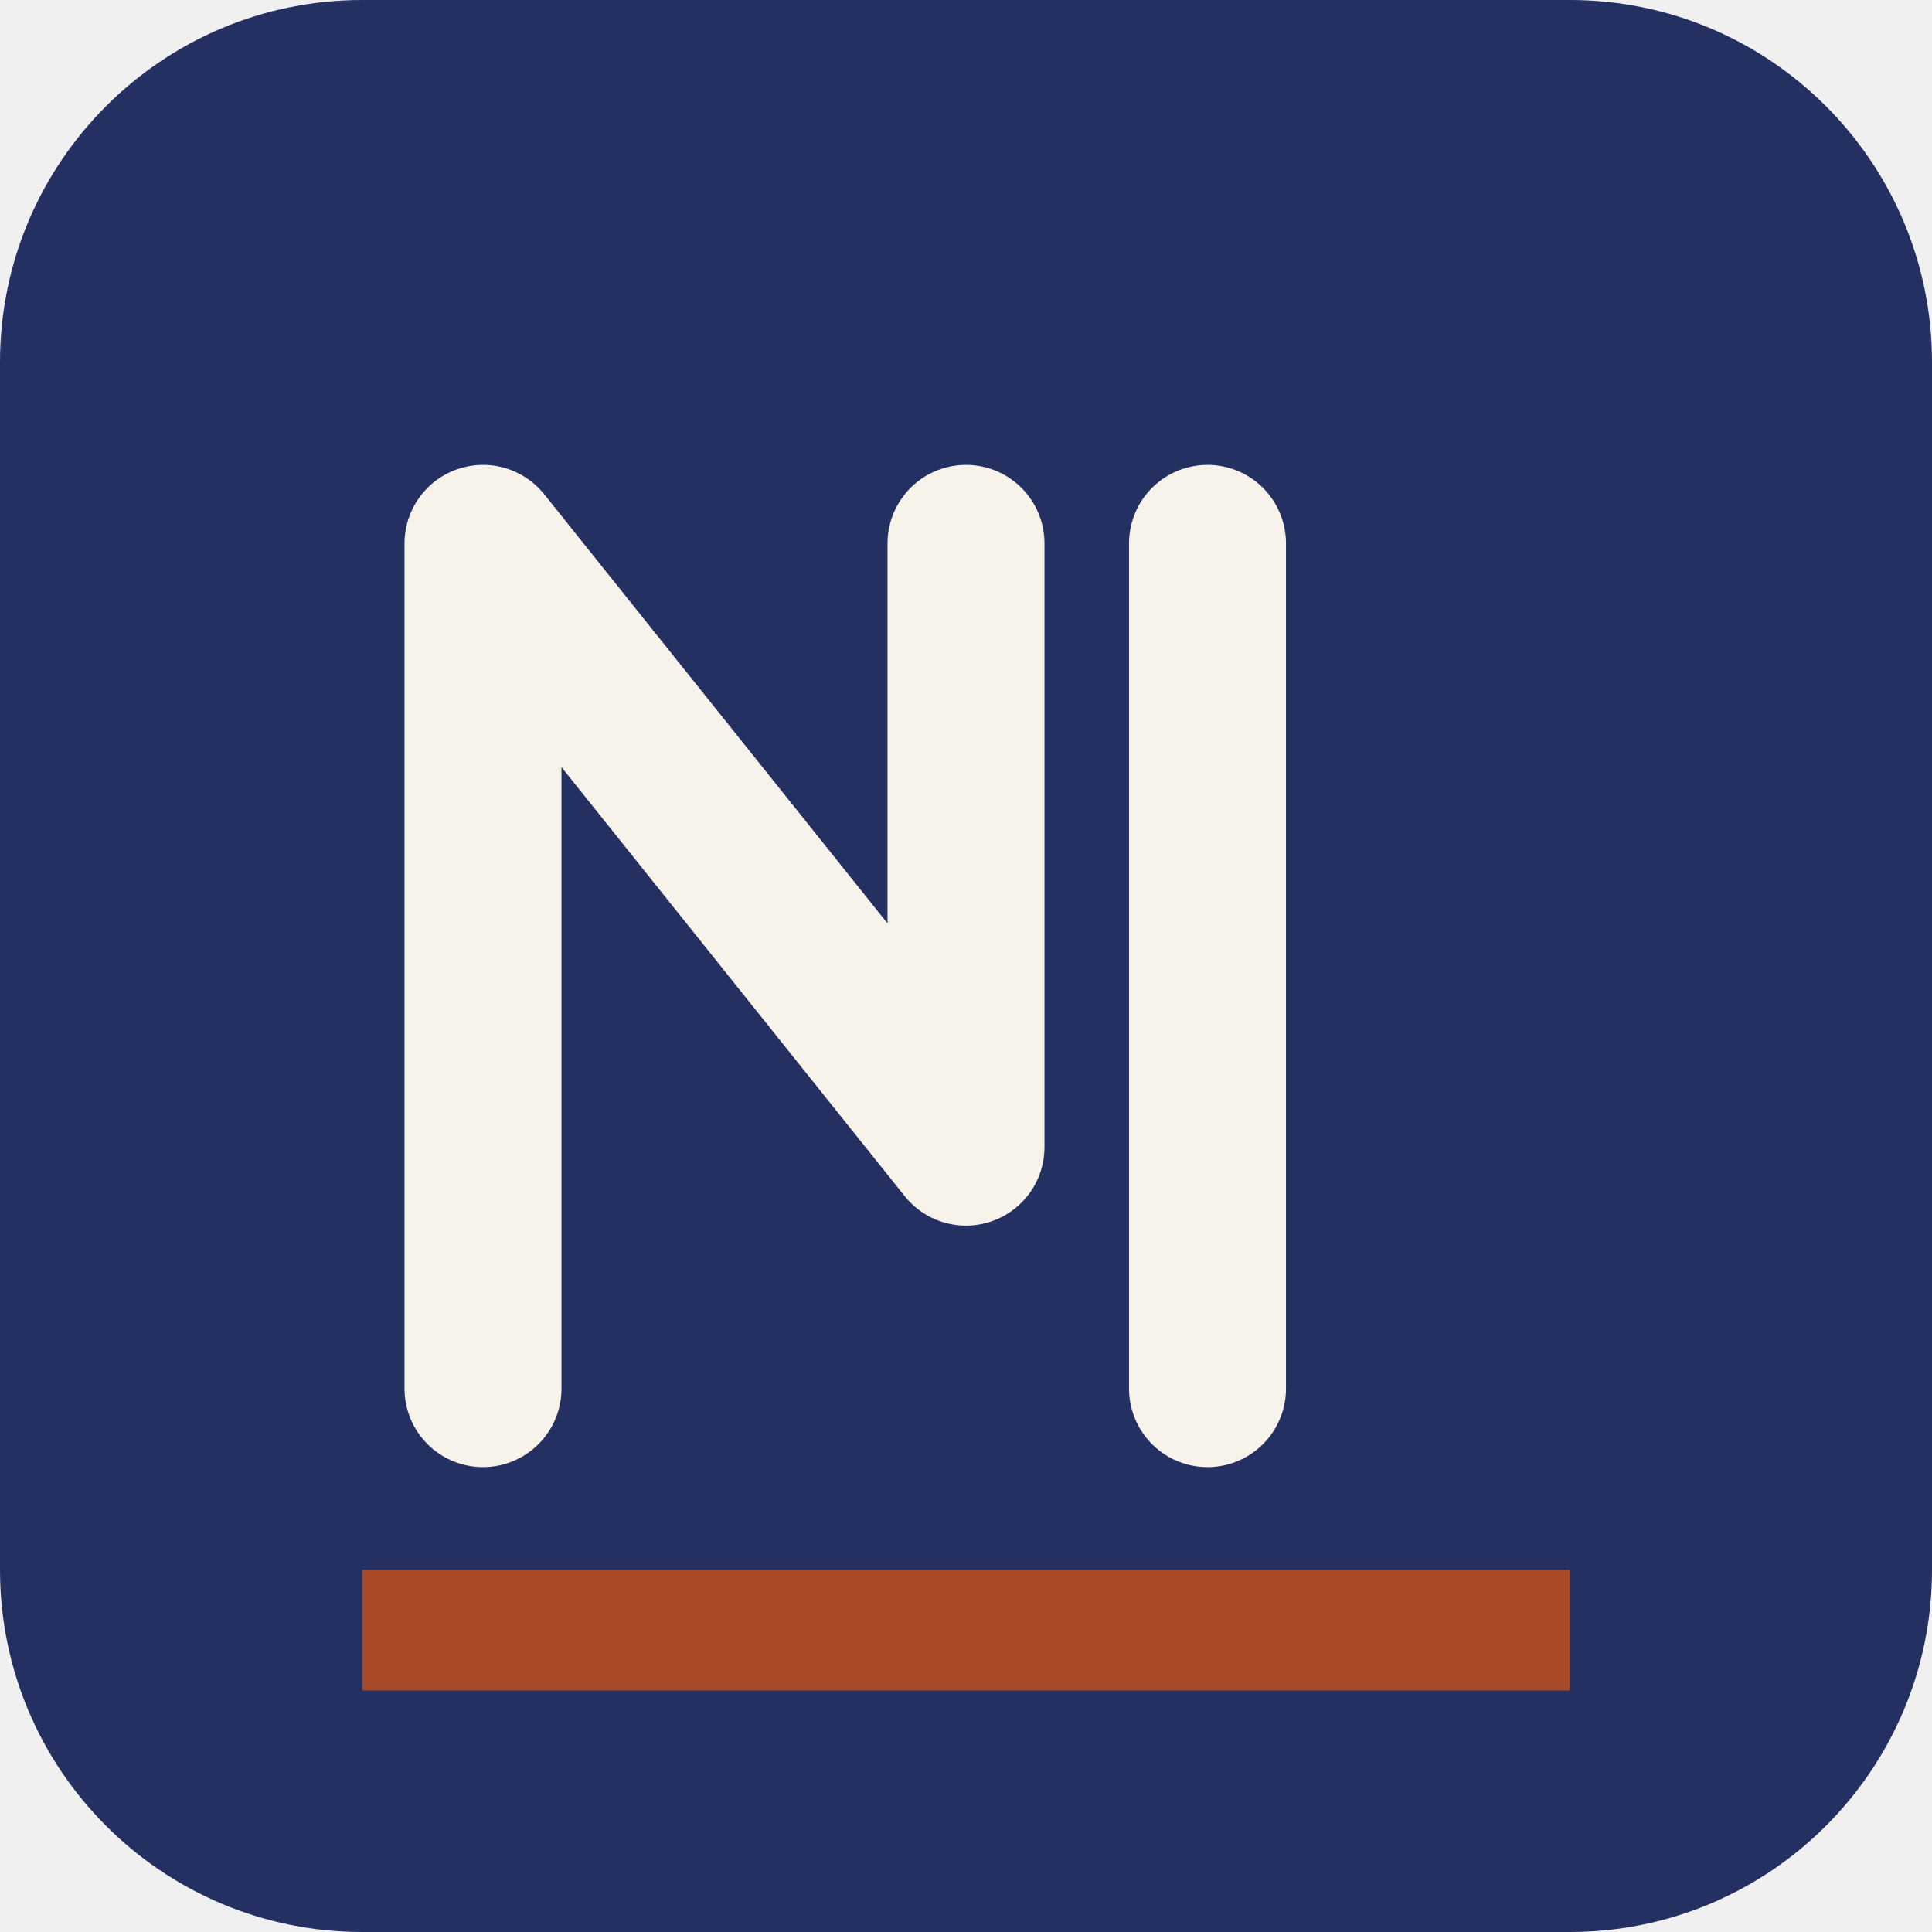
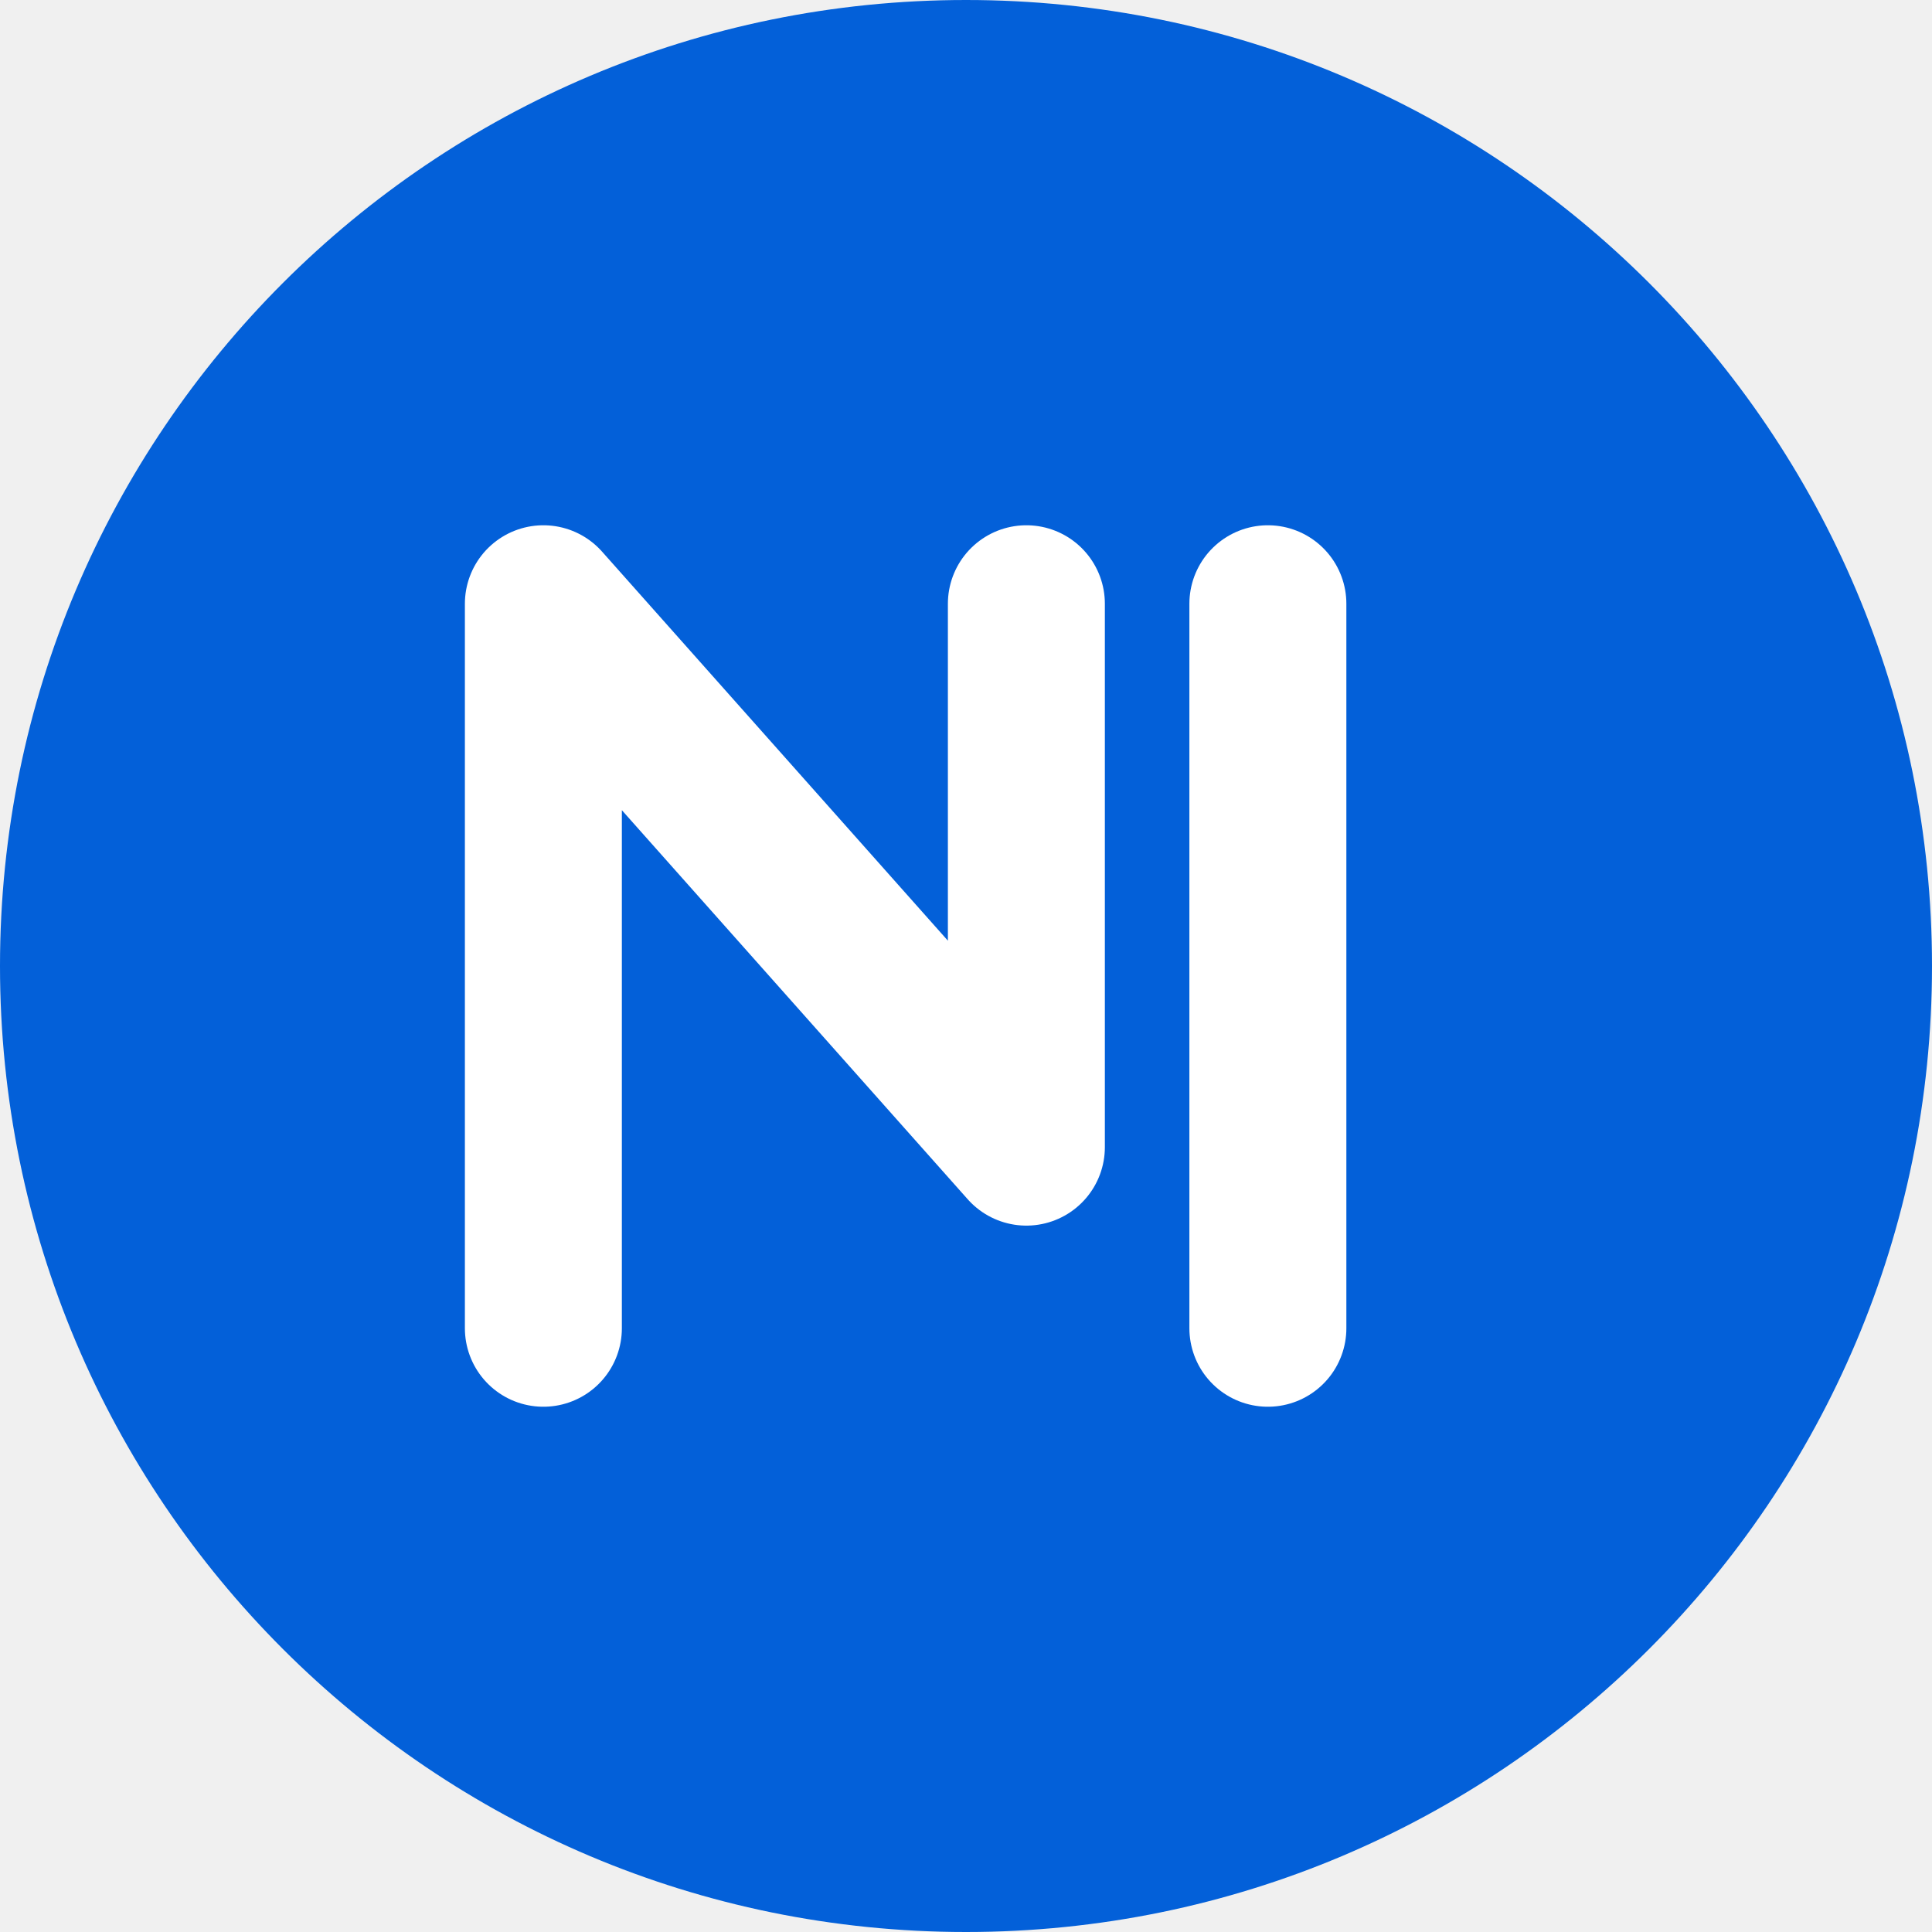
<svg xmlns="http://www.w3.org/2000/svg" viewBox="0 0 32 32">
-   <rect width="32" height="32" rx="6" fill="#242F62" />
-   <path d="M8 23V9l8 10V9M20 9v14" fill="none" stroke="#F7F2EA" stroke-width="2.6" stroke-linecap="round" stroke-linejoin="round" />
-   <path d="M6 27h20" stroke="#A84A27" stroke-width="2" />
+   <rect width="32" height="32" rx="16" fill="#0360D9" />
+   <path d="M9 22V10l8 9V10M21 10v12" fill="none" stroke="#fff" stroke-width="2.6" stroke-linecap="round" stroke-linejoin="round" />
</svg>
